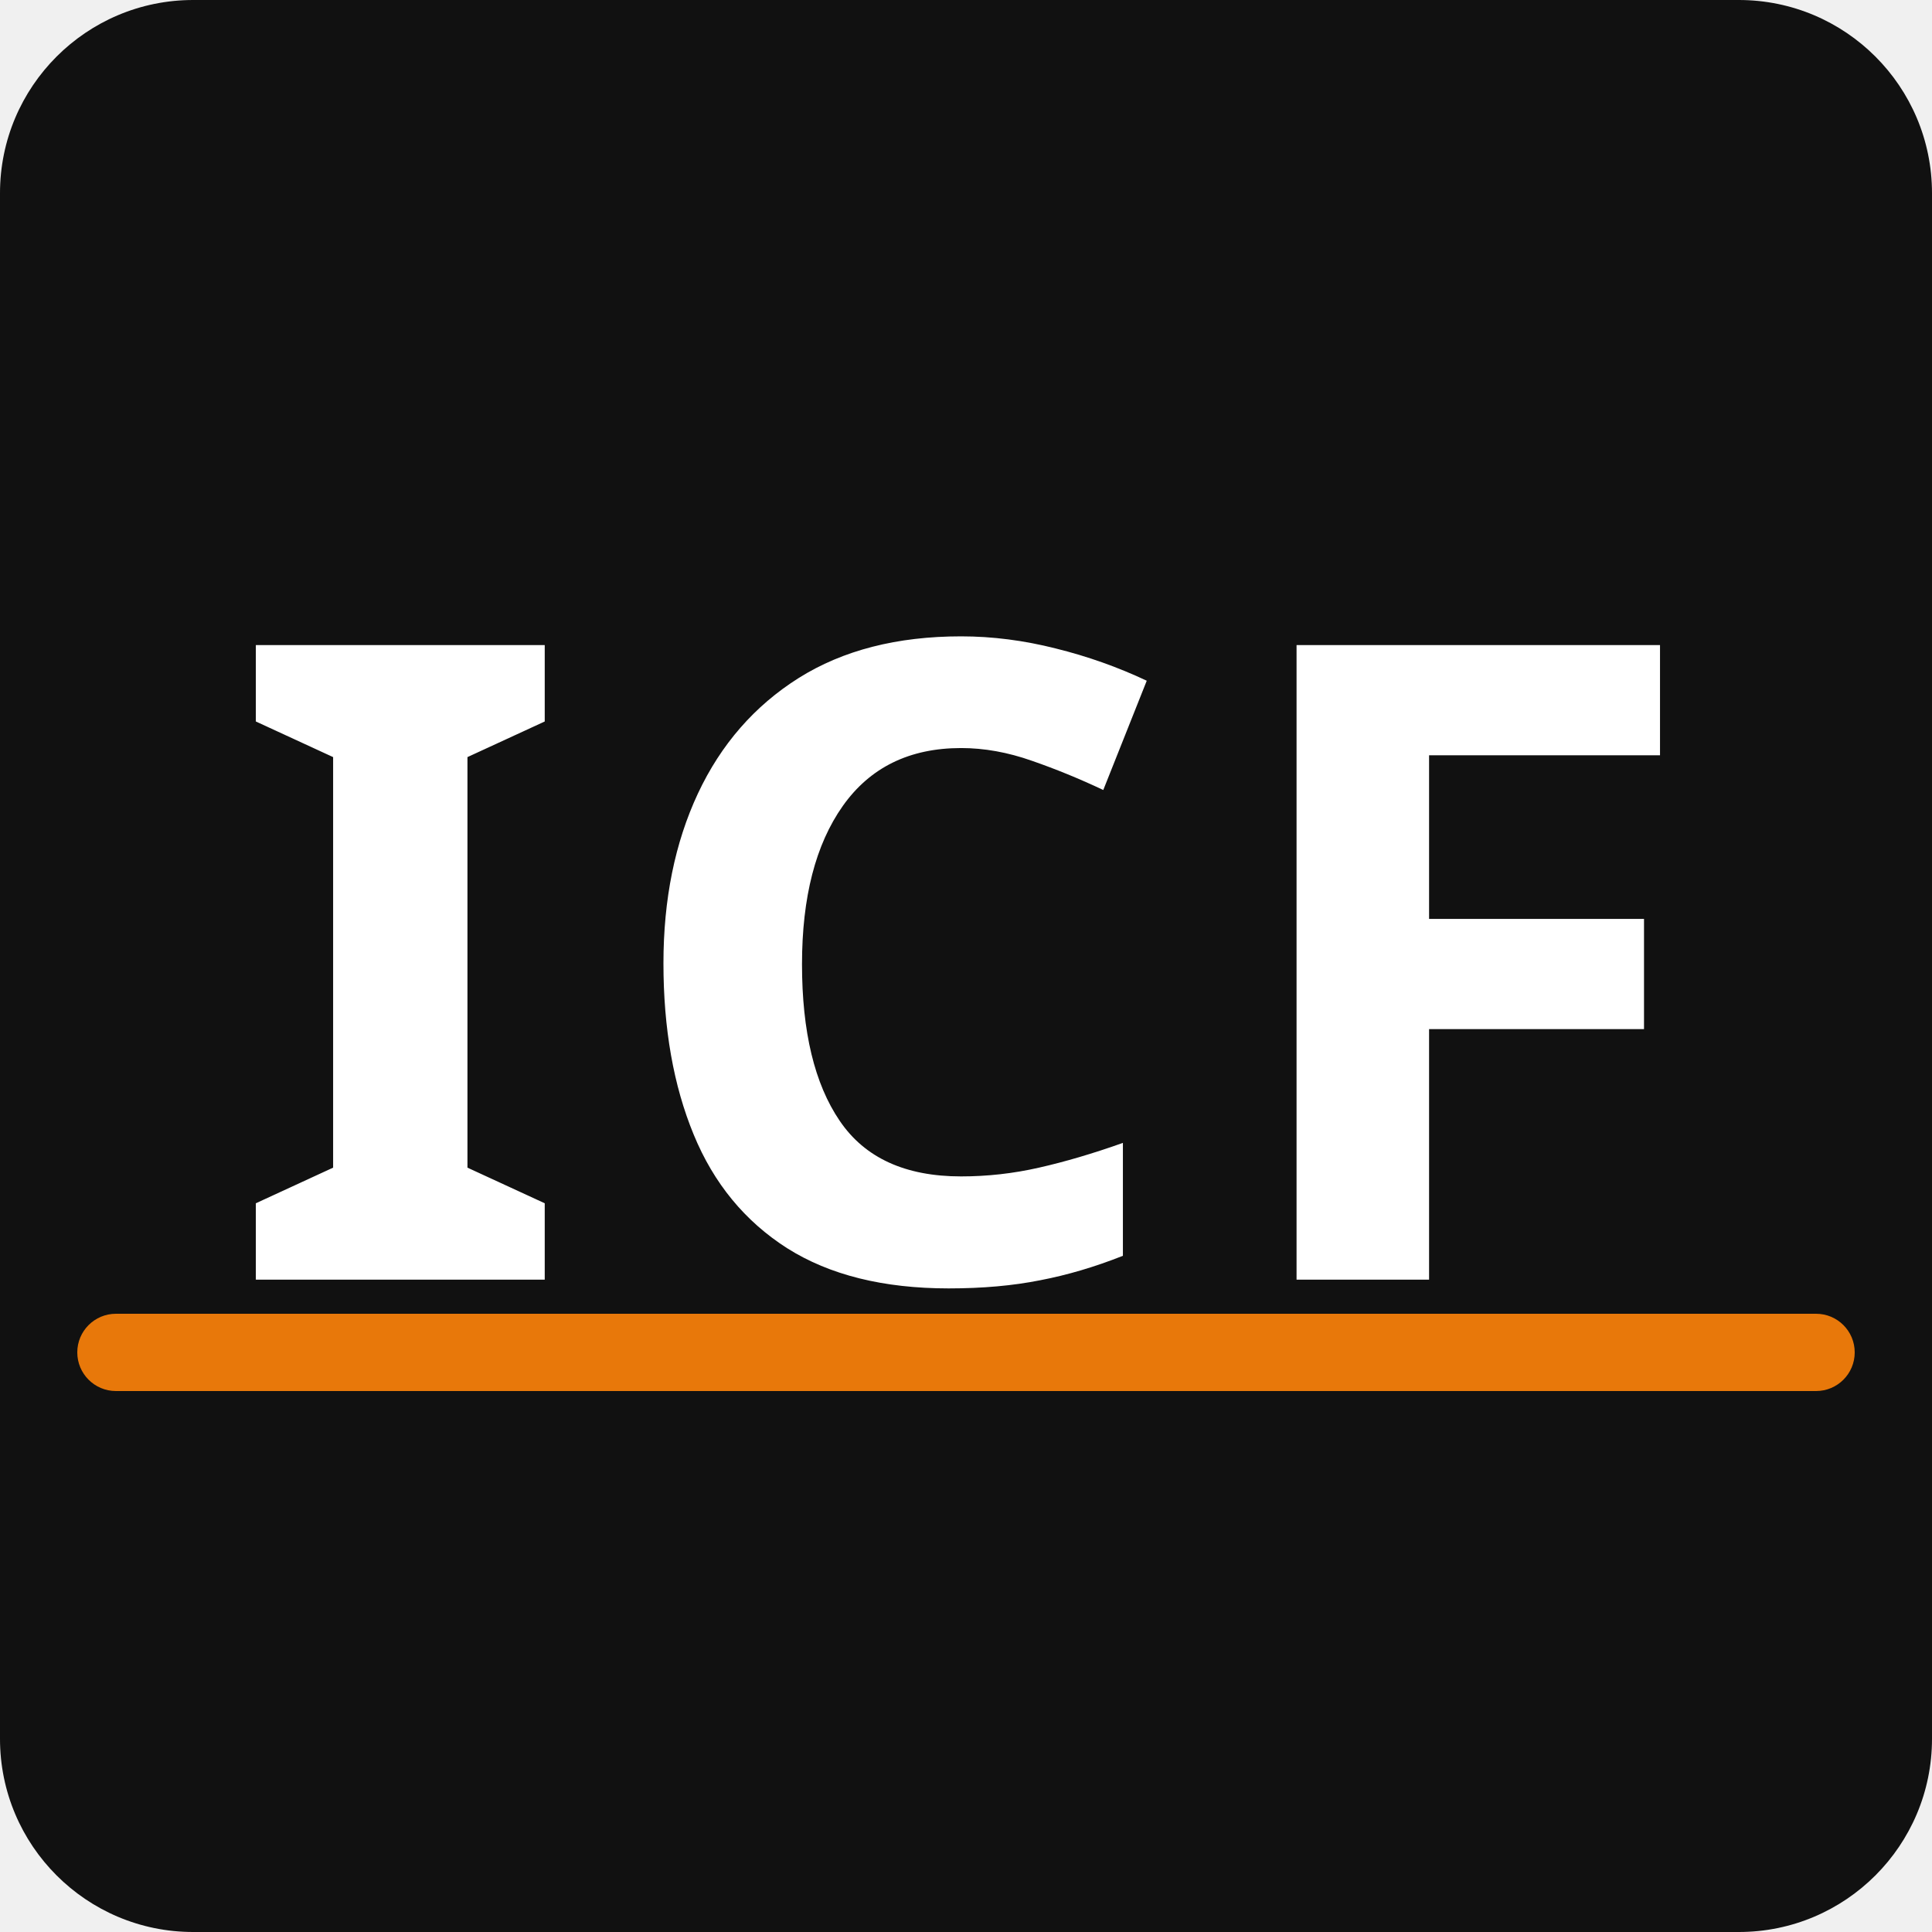
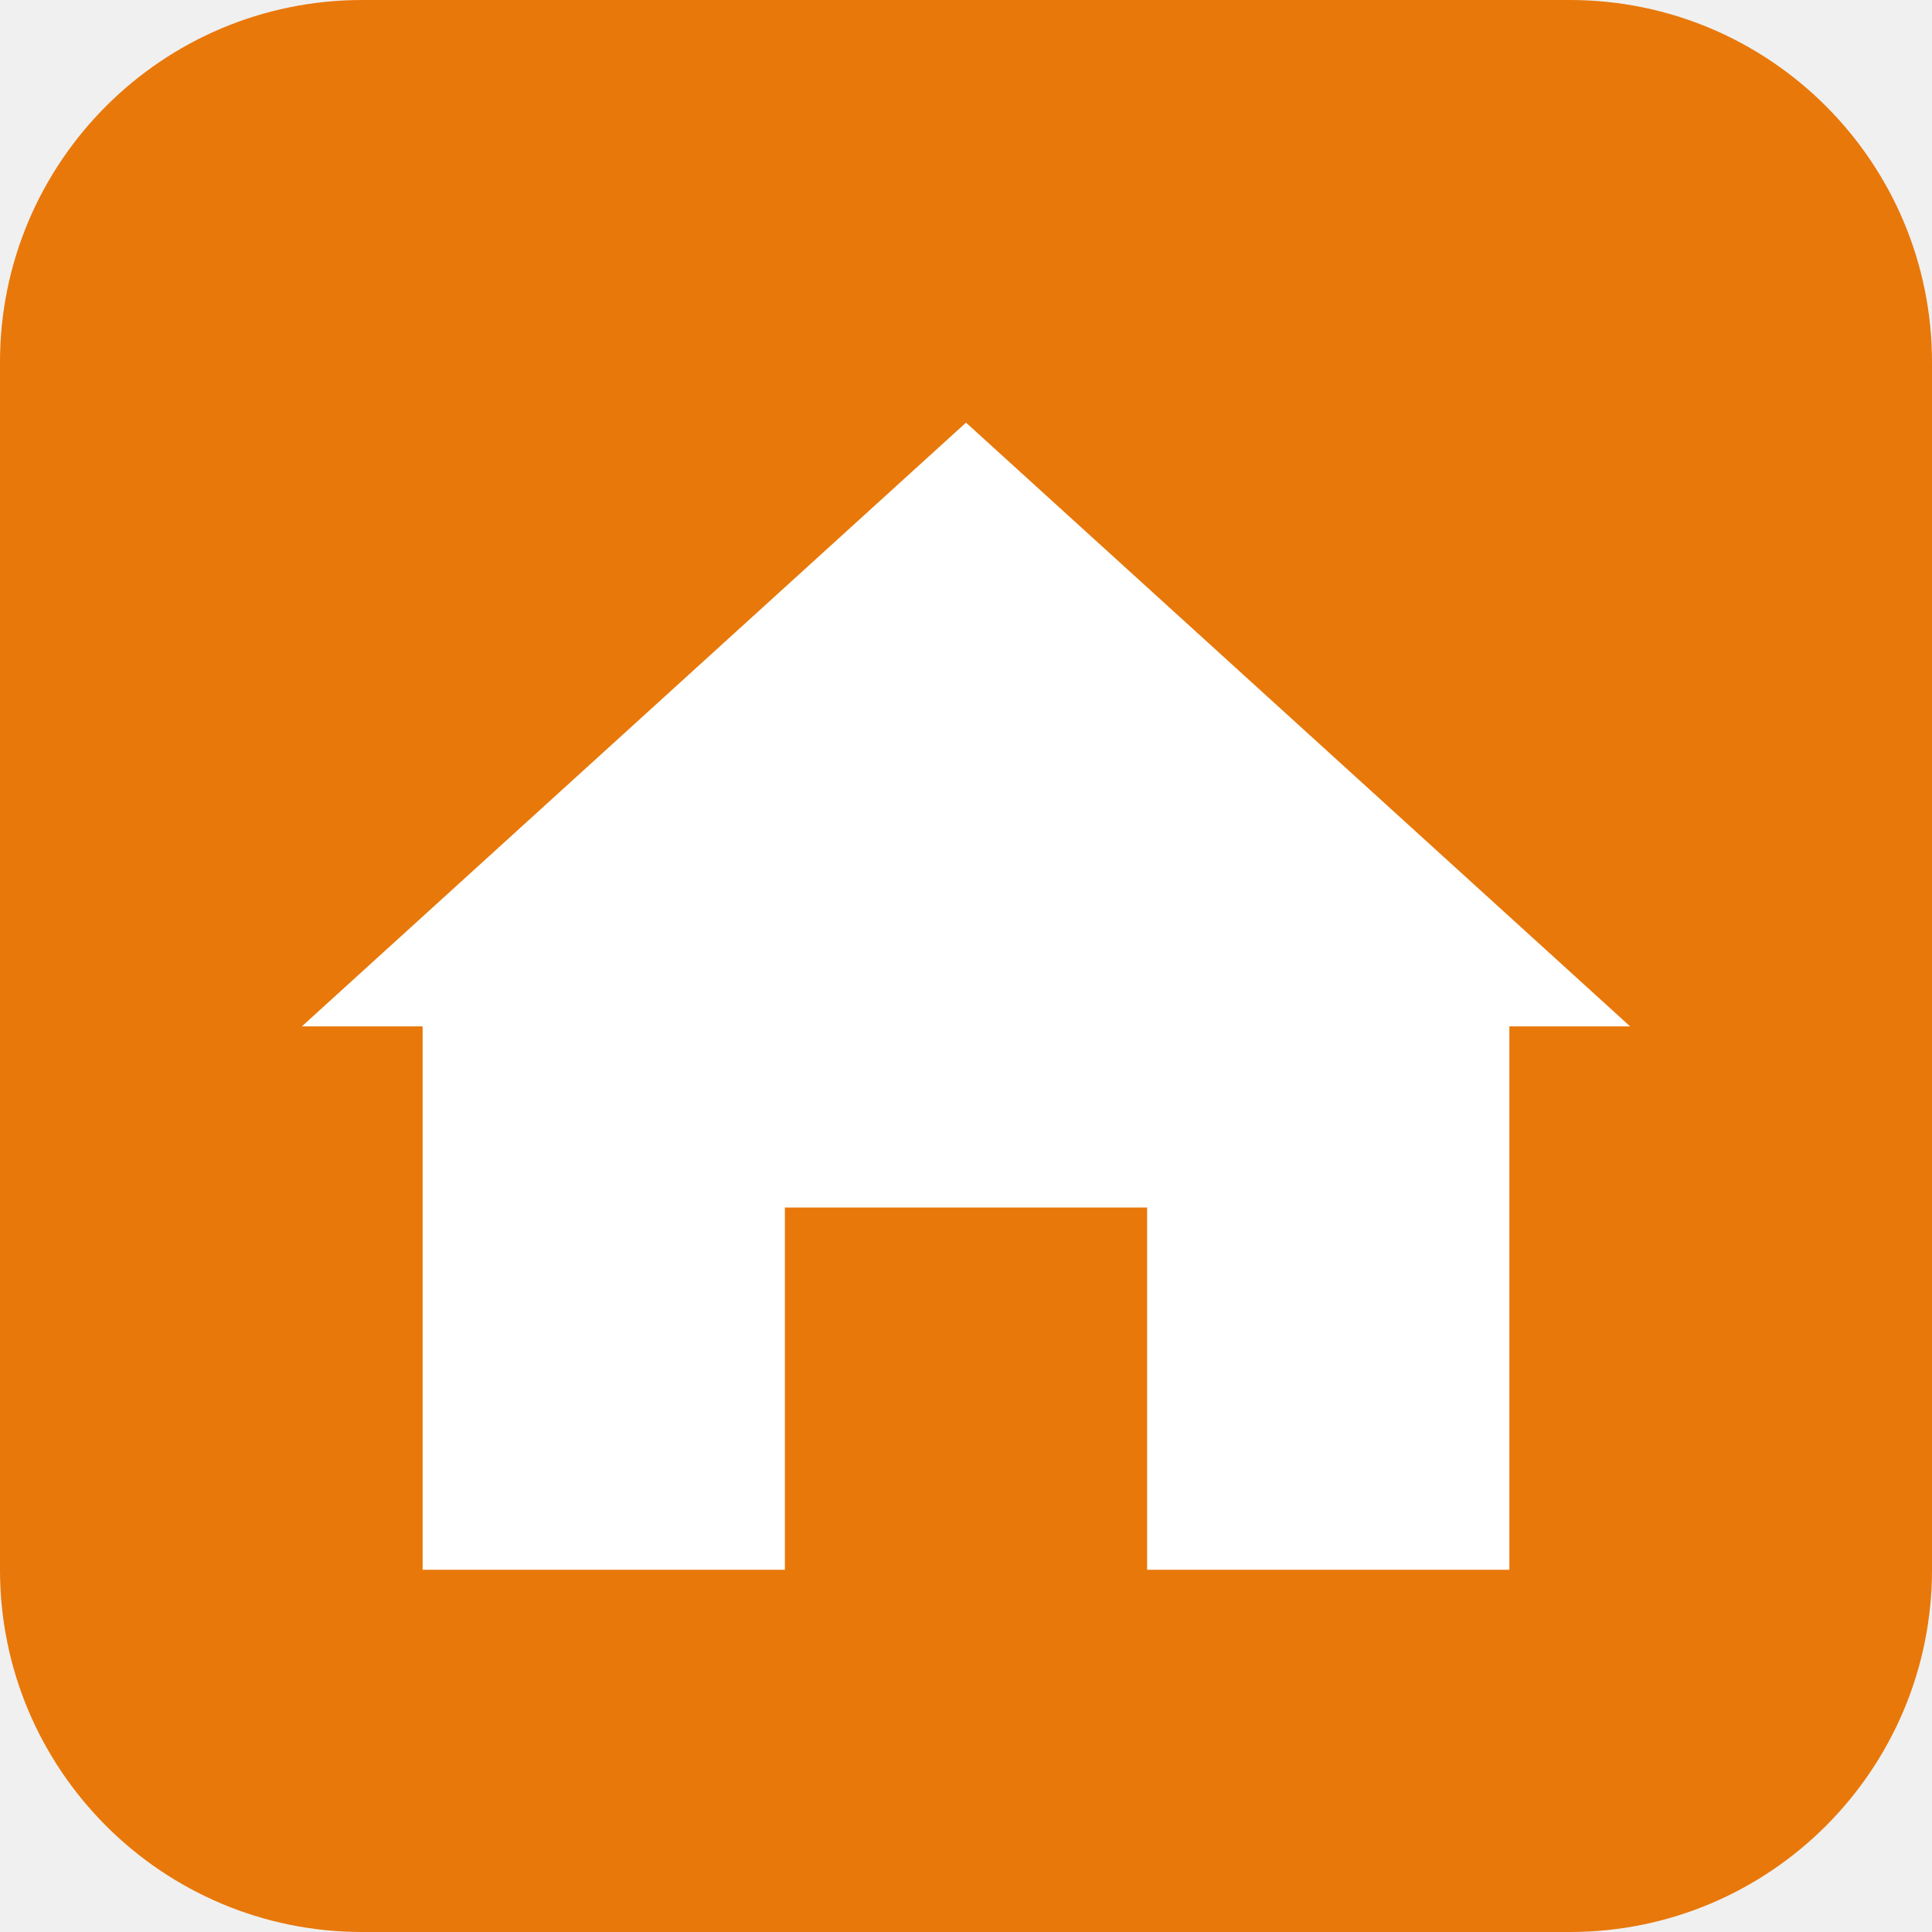
- <svg xmlns="http://www.w3.org/2000/svg" viewBox="0 0 100 100">
-   <rect width="100" height="100" rx="10" fill="#111111" />
-   <text x="50" y="50" text-anchor="middle" dominant-baseline="middle" font-family="Arial Black, Impact, sans-serif" font-weight="900" font-size="46" letter-spacing="2" fill="#FFFFFF">ICF</text>
-   <rect x="4" y="68" width="92" height="4" rx="2" fill="#E8780A" />
+ <svg xmlns="http://www.w3.org/2000/svg" viewBox="0 0 32 32">
+   <rect width="32" height="32" rx="6" fill="#E8780A" />
+   <path d="M16 7 L27 17 L25 17 L25 26 L19 26 L19 20 L13 20 L13 26 L7 26 L7 17 L5 17 Z" fill="#FFFFFF" />
</svg>
